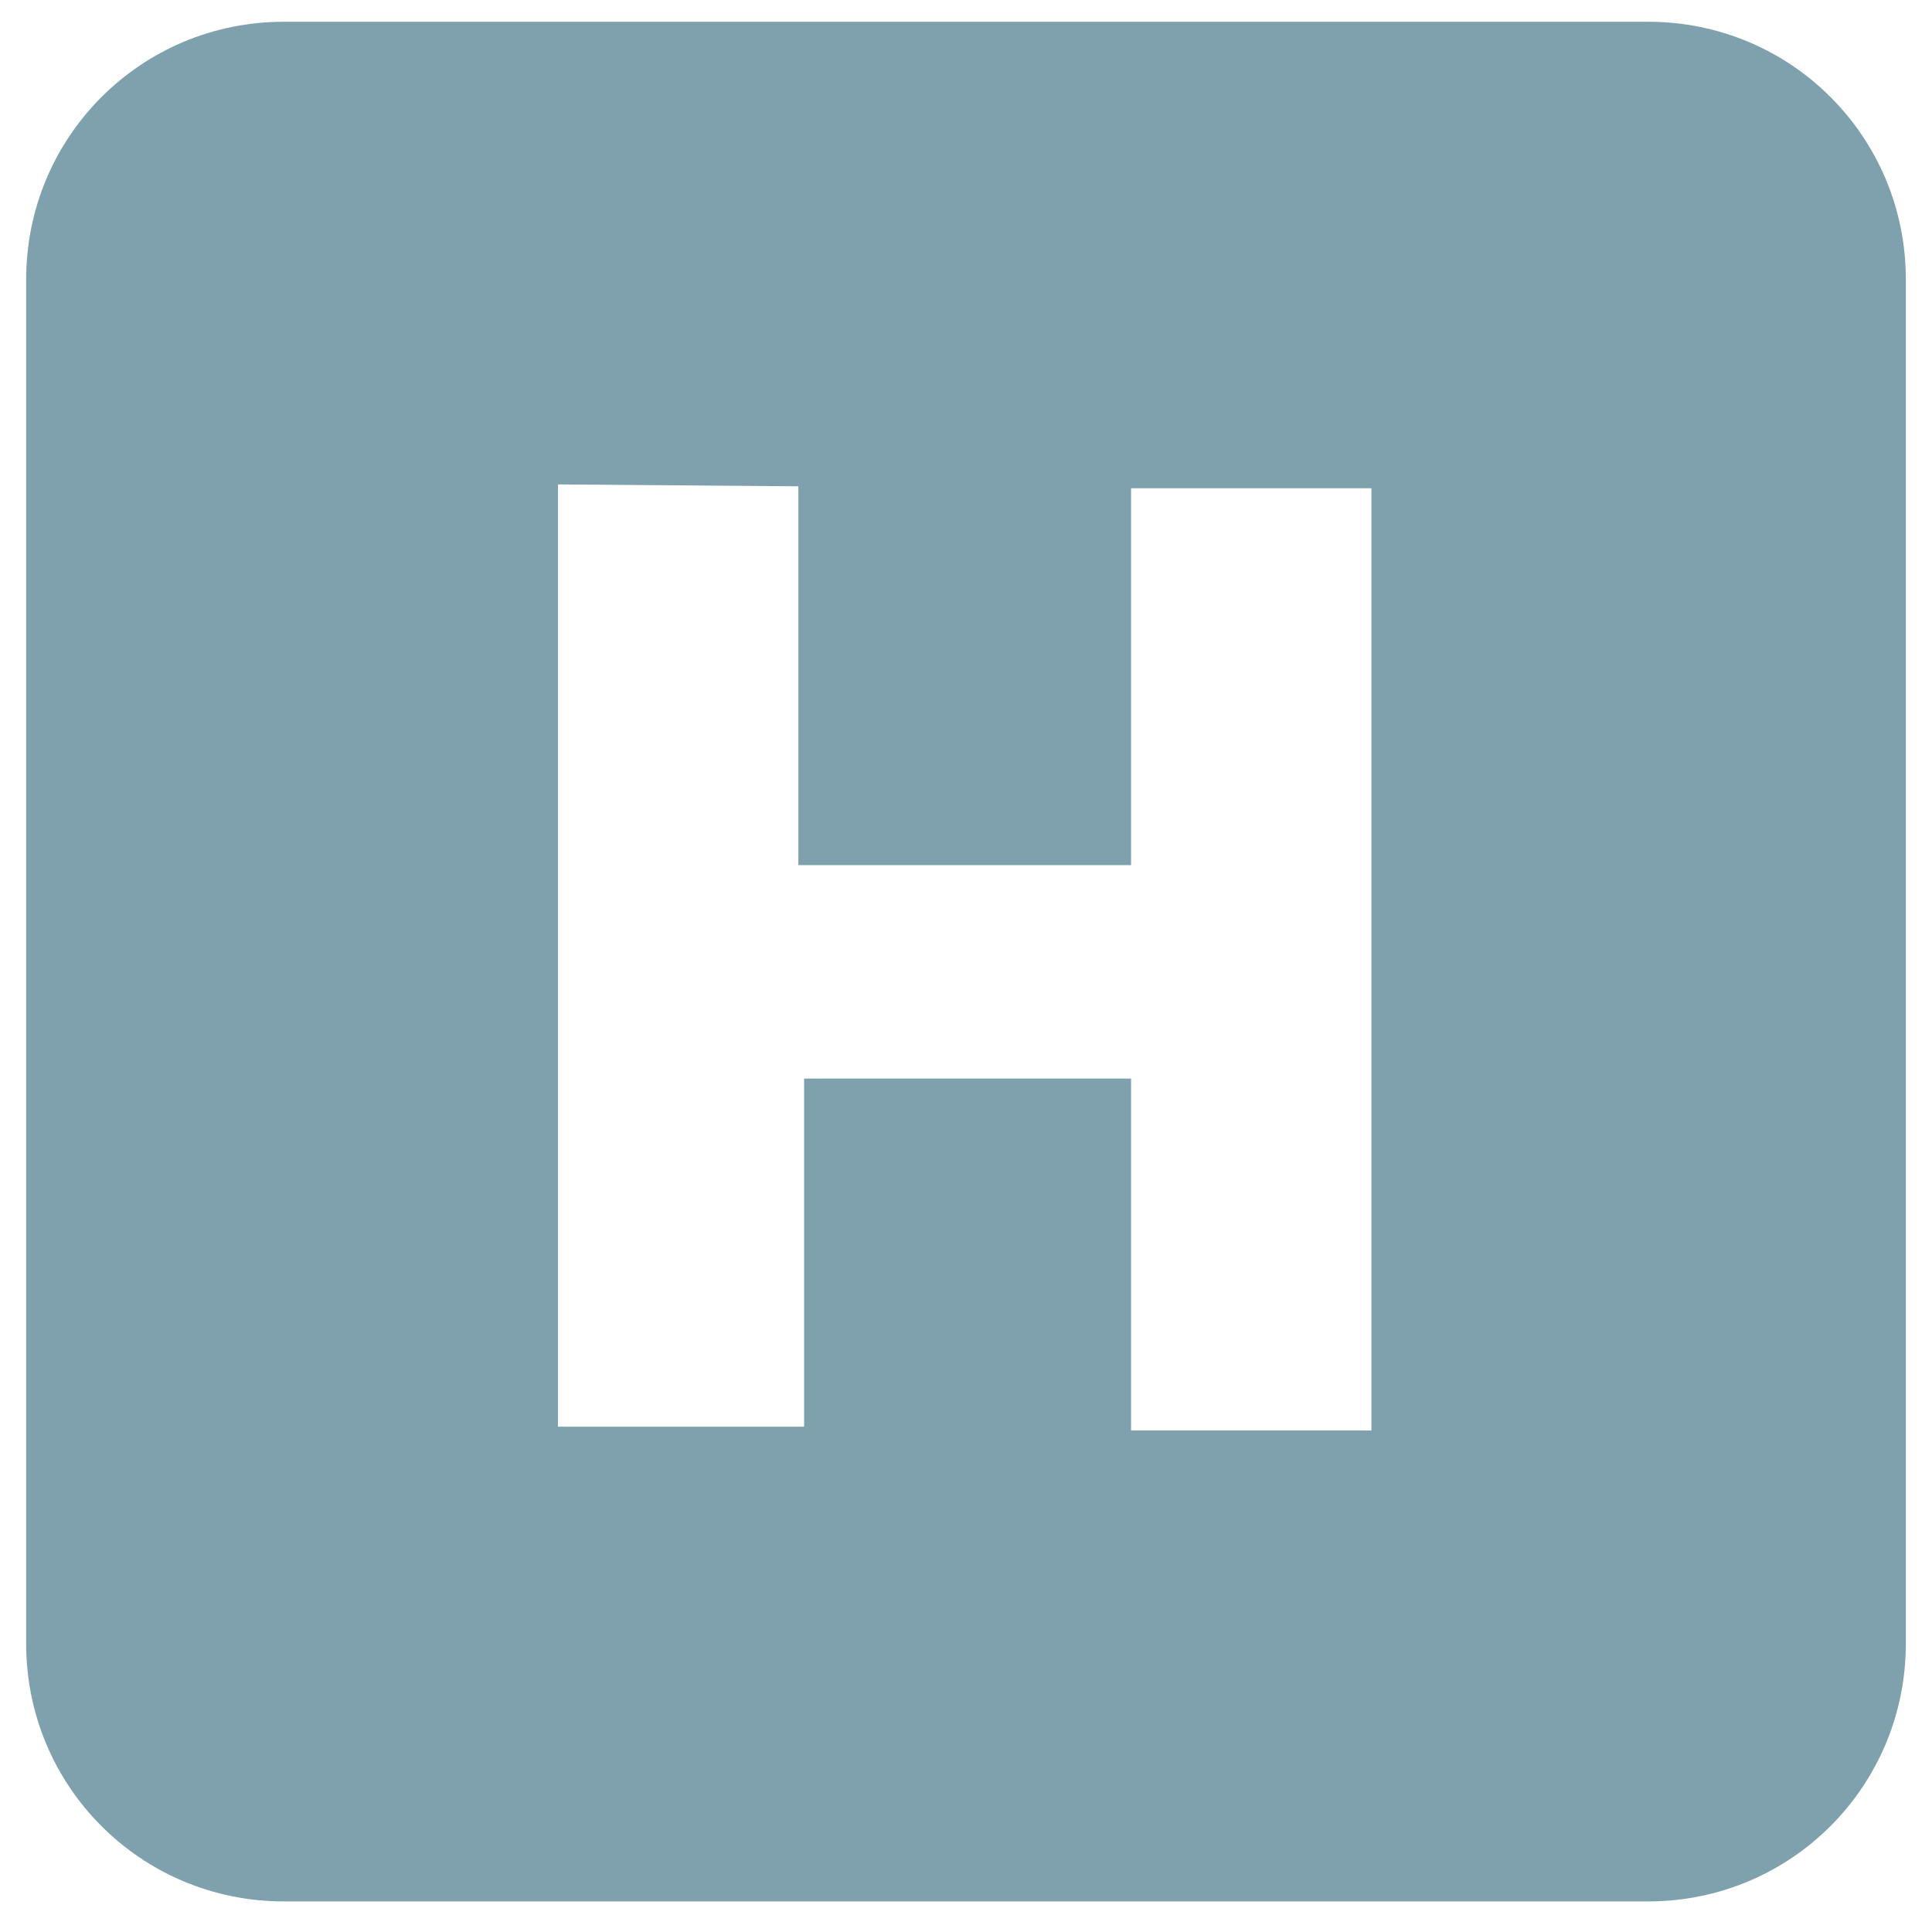
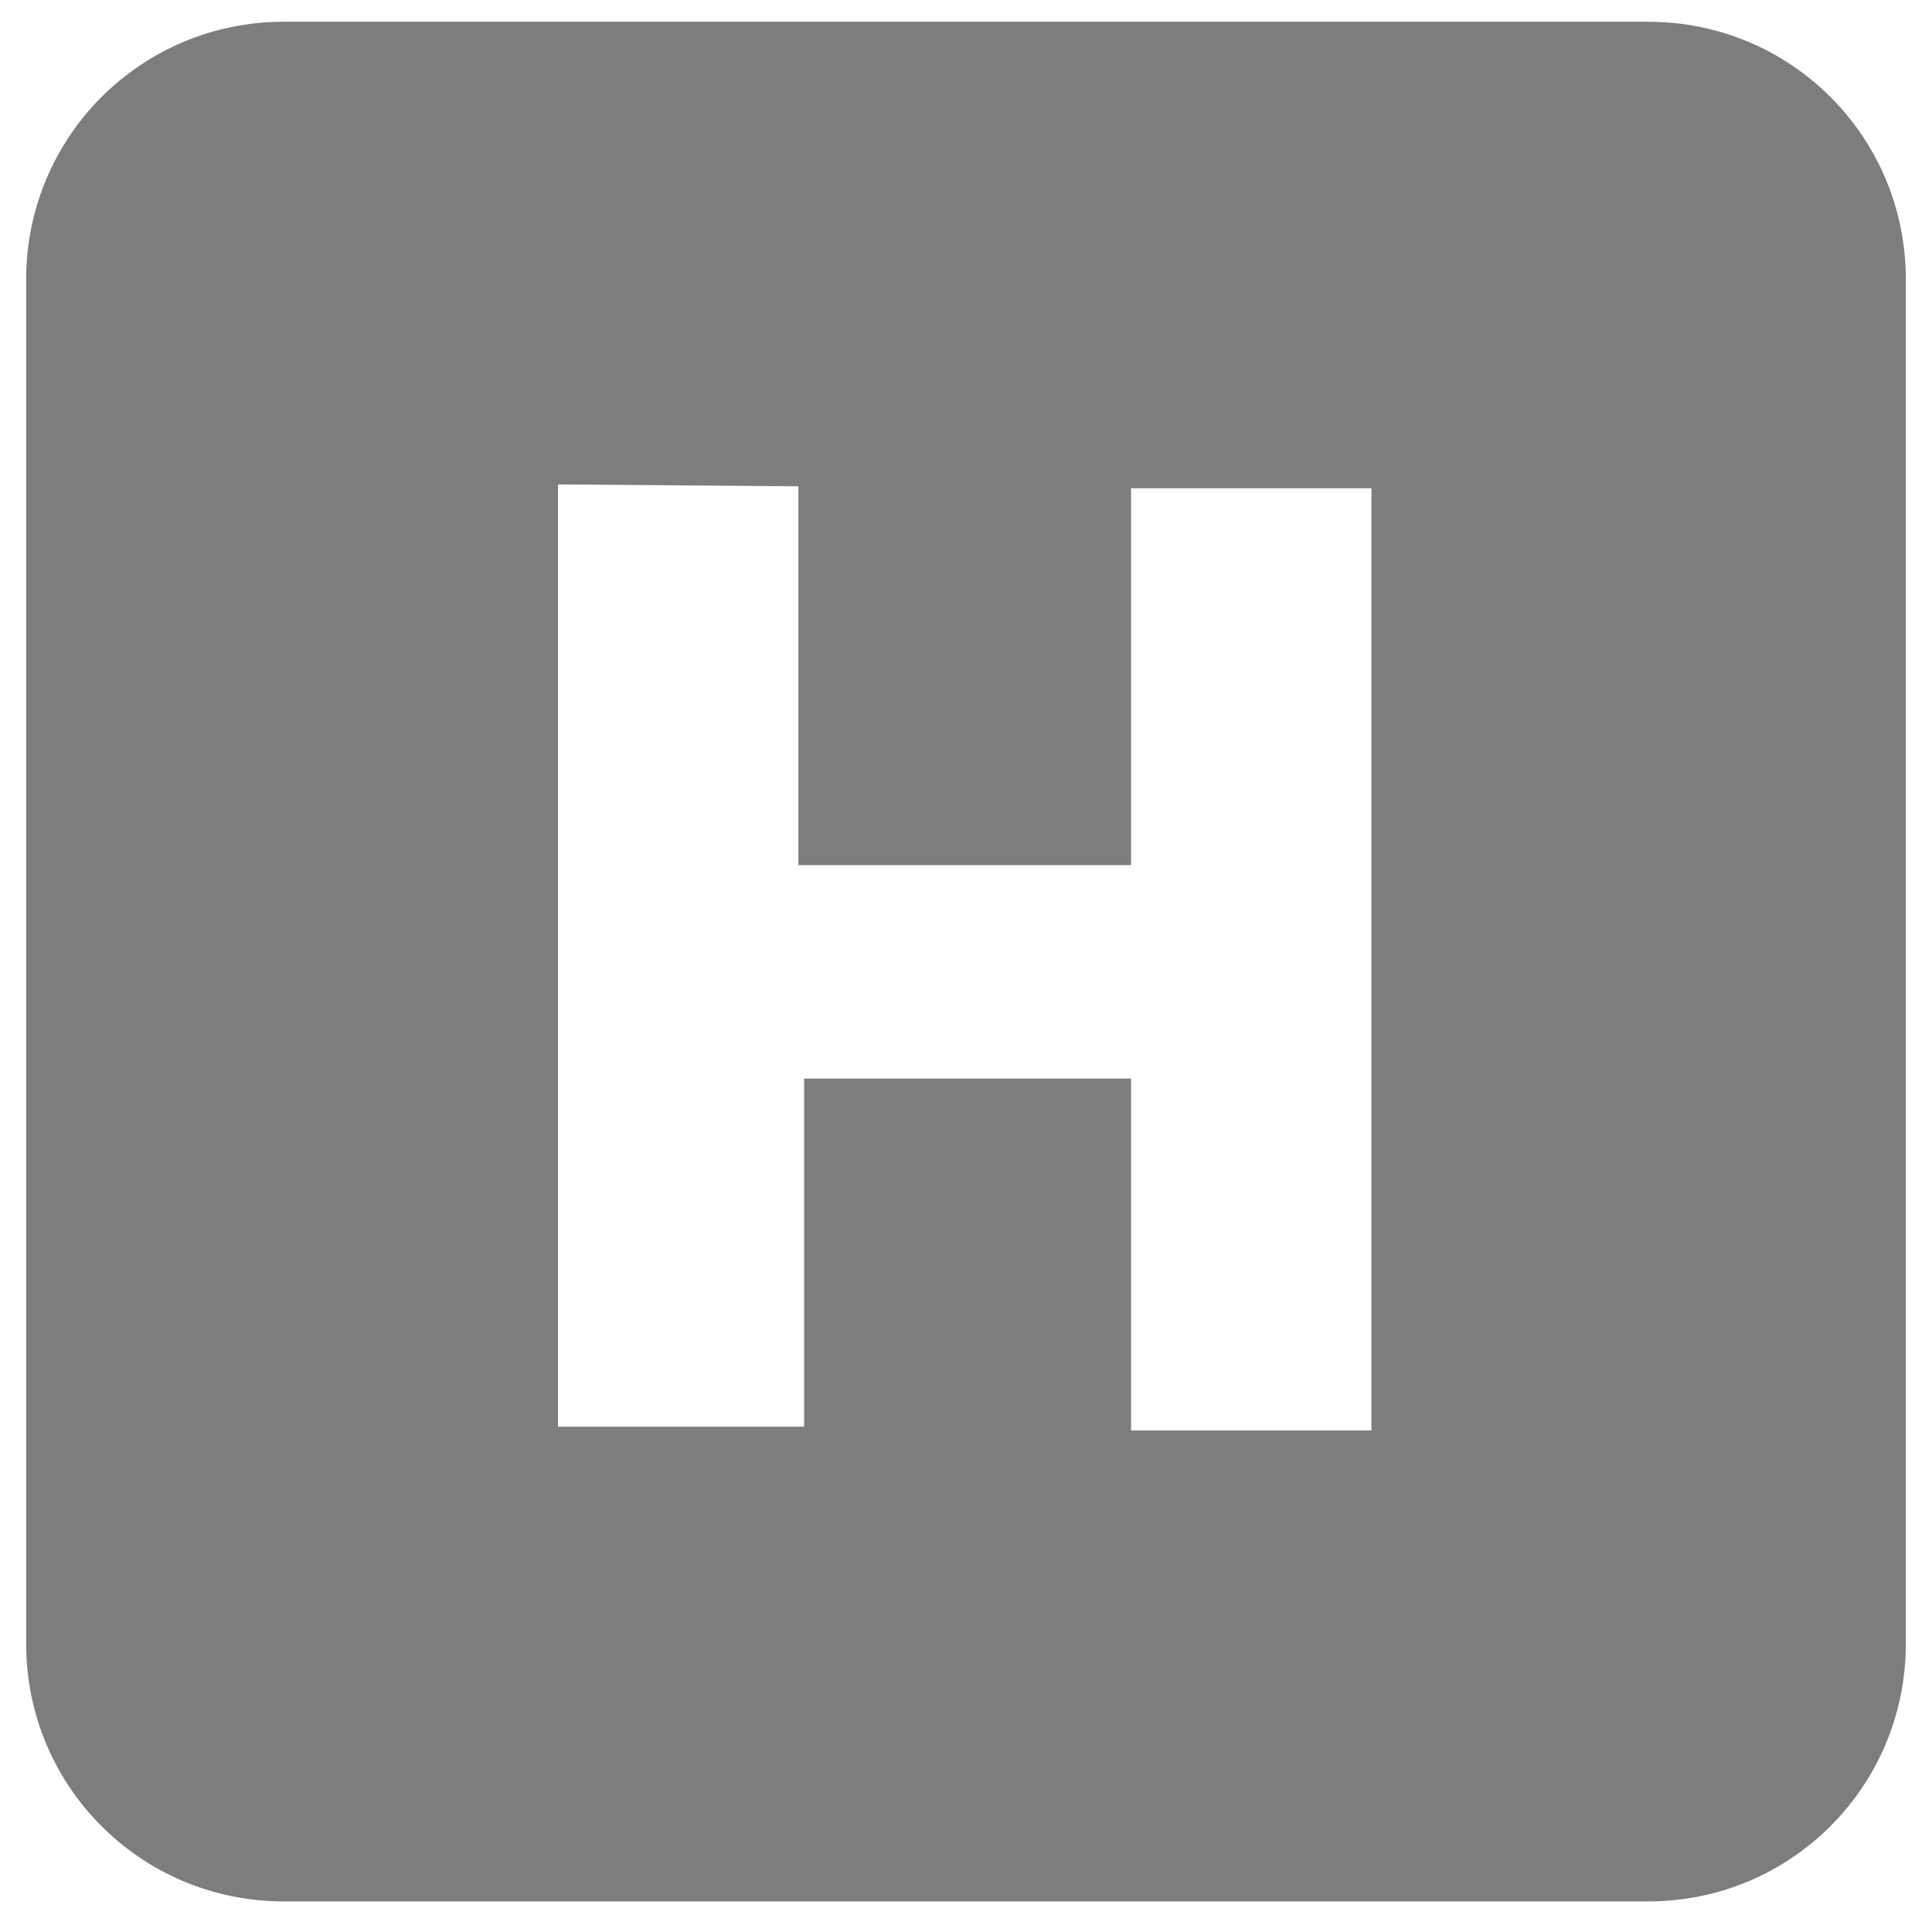
- <svg xmlns="http://www.w3.org/2000/svg" width="250" height="250" viewBox="0 0 66.146 66.146">
-   <path fill="#7599a8" d="M9.718.745C4.83.745.896 4.68.896 9.567v46.71c0 4.887 3.935 8.822 8.822 8.822h46.71c4.887 0 8.822-3.938 8.822-8.825V9.565c0-4.886-3.935-8.82-8.822-8.82zm9.386 15.84l8.23.065v12.97h11.39V16.716h8.23v32.26h-8.23V36.928H27.53v11.917h-8.426z" opacity=".924" />
+ <svg xmlns="http://www.w3.org/2000/svg" width="250" height="250" viewBox="0 0 66.146 66.146" fill="#737373">
+   <path d="M9.718.745C4.83.745.896 4.68.896 9.567v46.71c0 4.887 3.935 8.822 8.822 8.822h46.71c4.887 0 8.822-3.938 8.822-8.825V9.565c0-4.886-3.935-8.82-8.822-8.82zm9.386 15.84l8.23.065v12.97h11.39V16.716h8.23v32.26h-8.23V36.928H27.53v11.917h-8.426z" opacity=".924" />
</svg>
